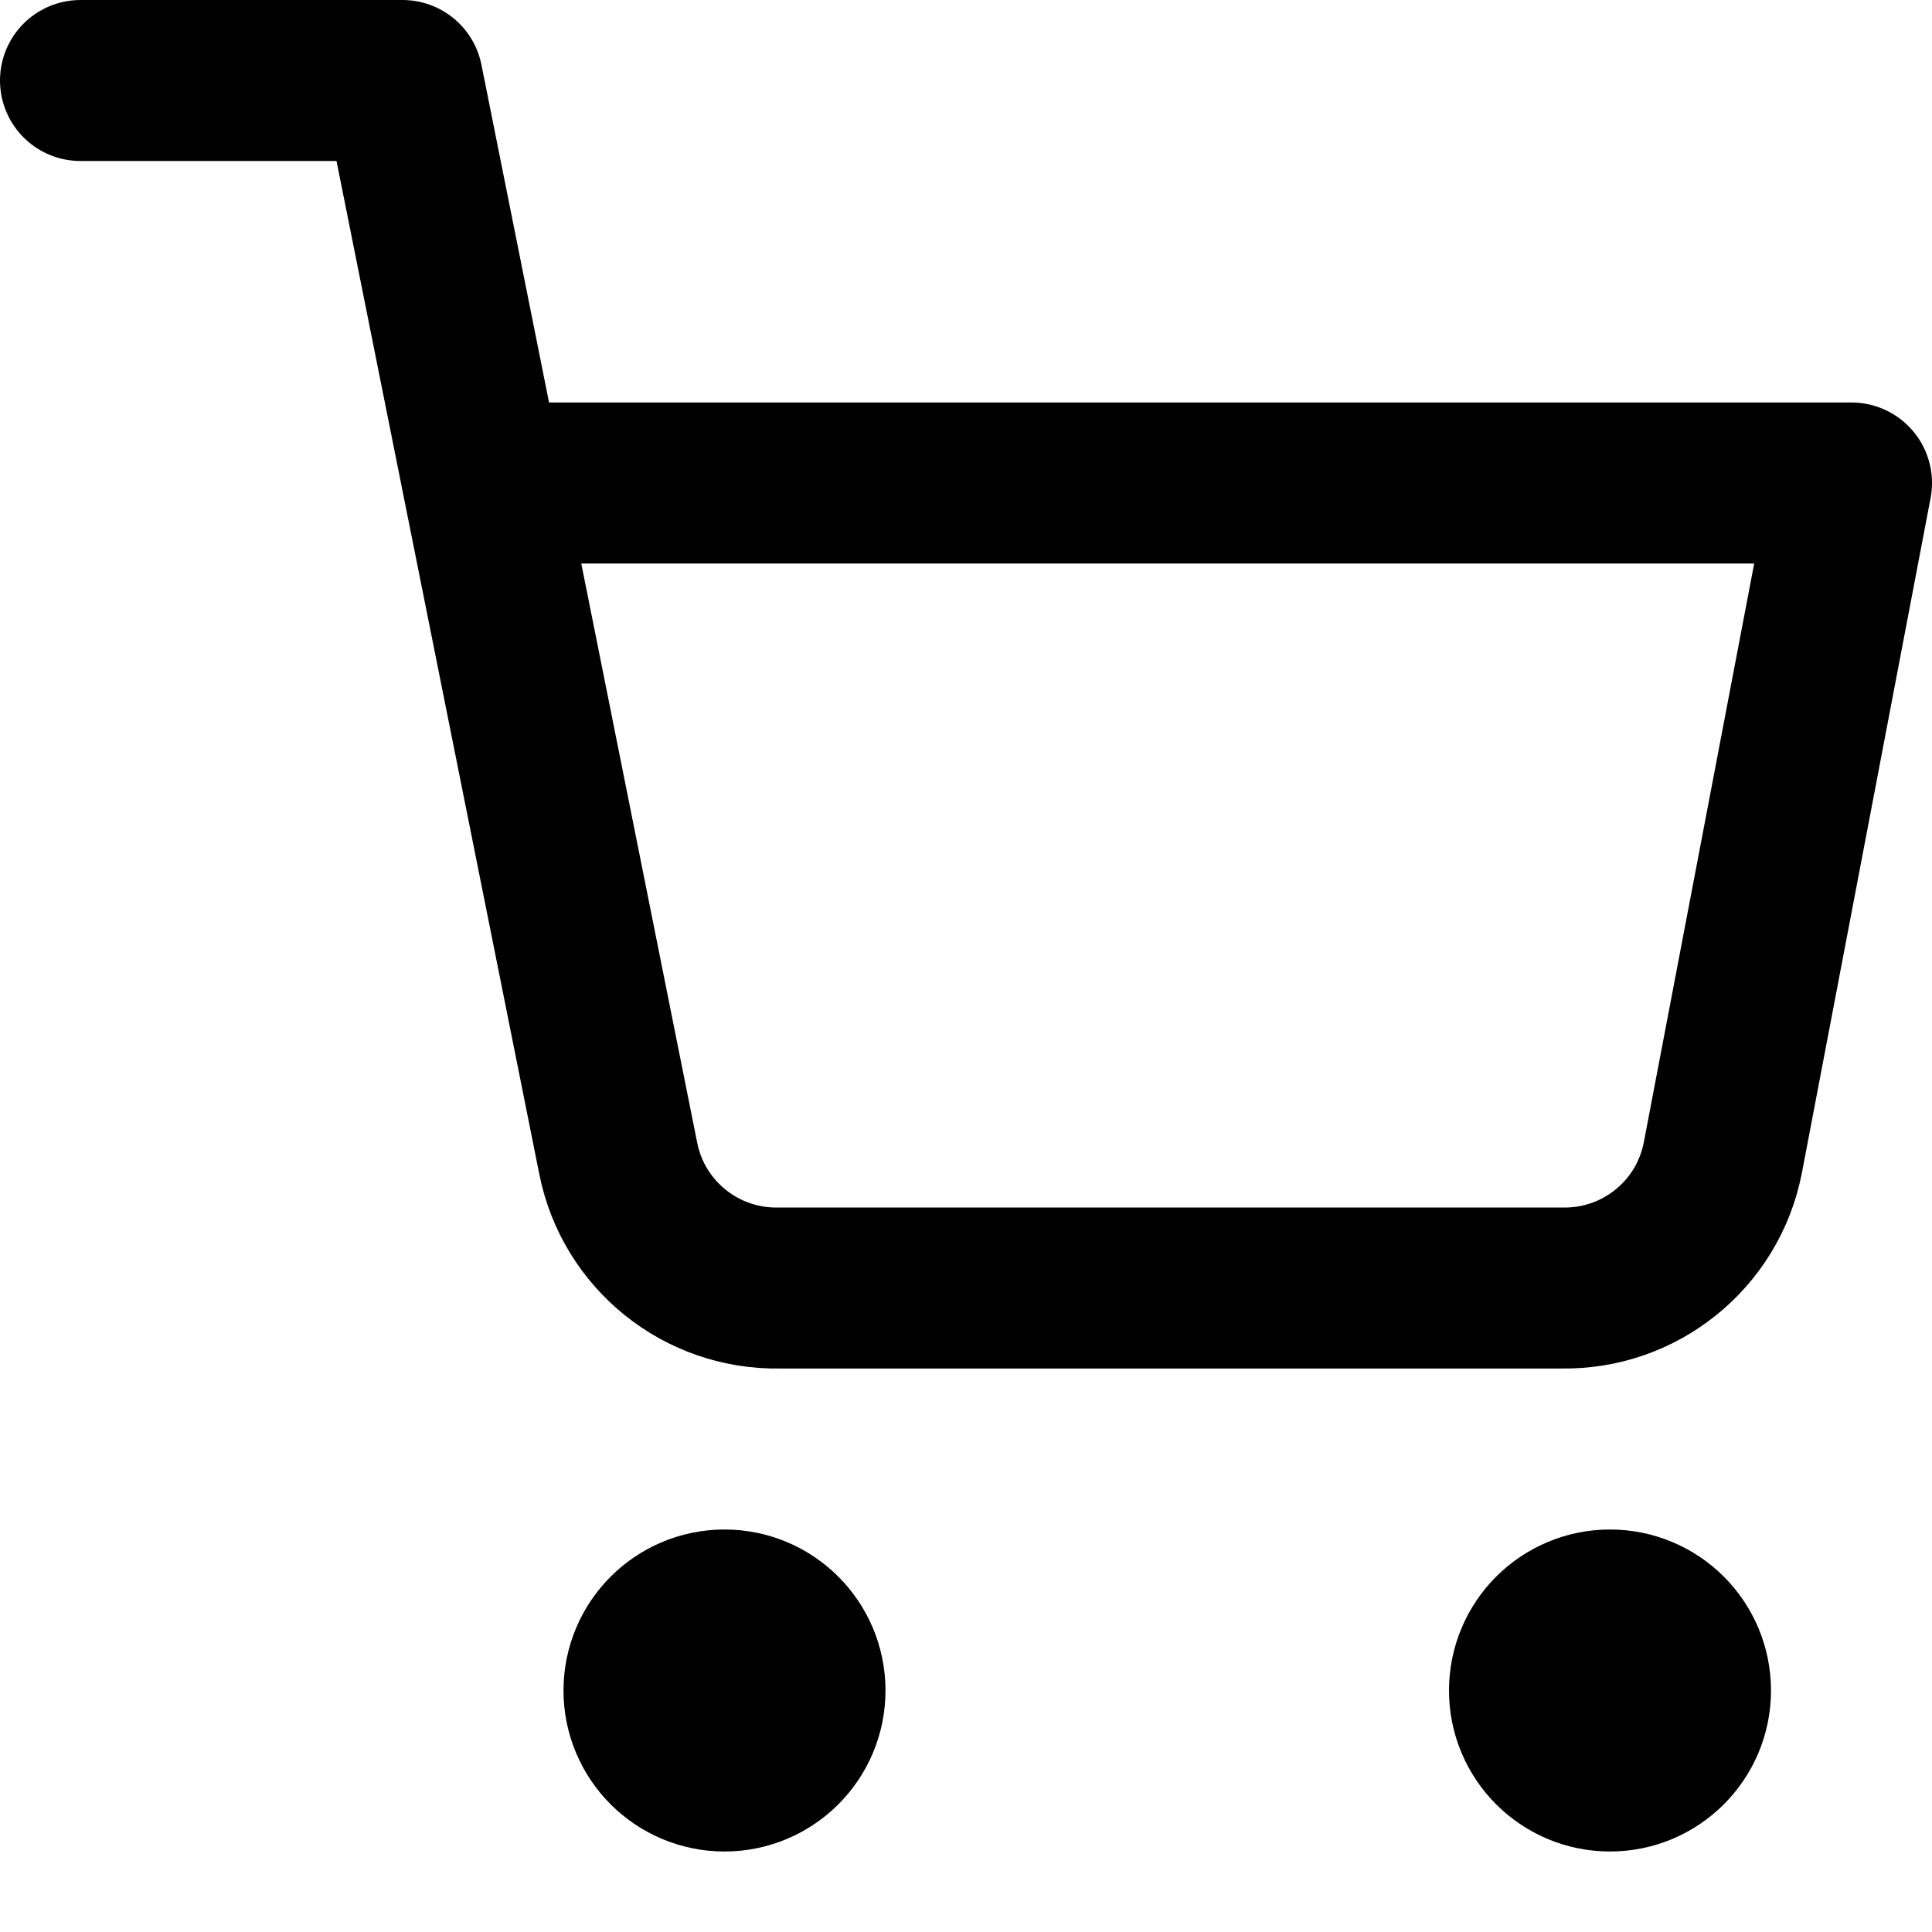
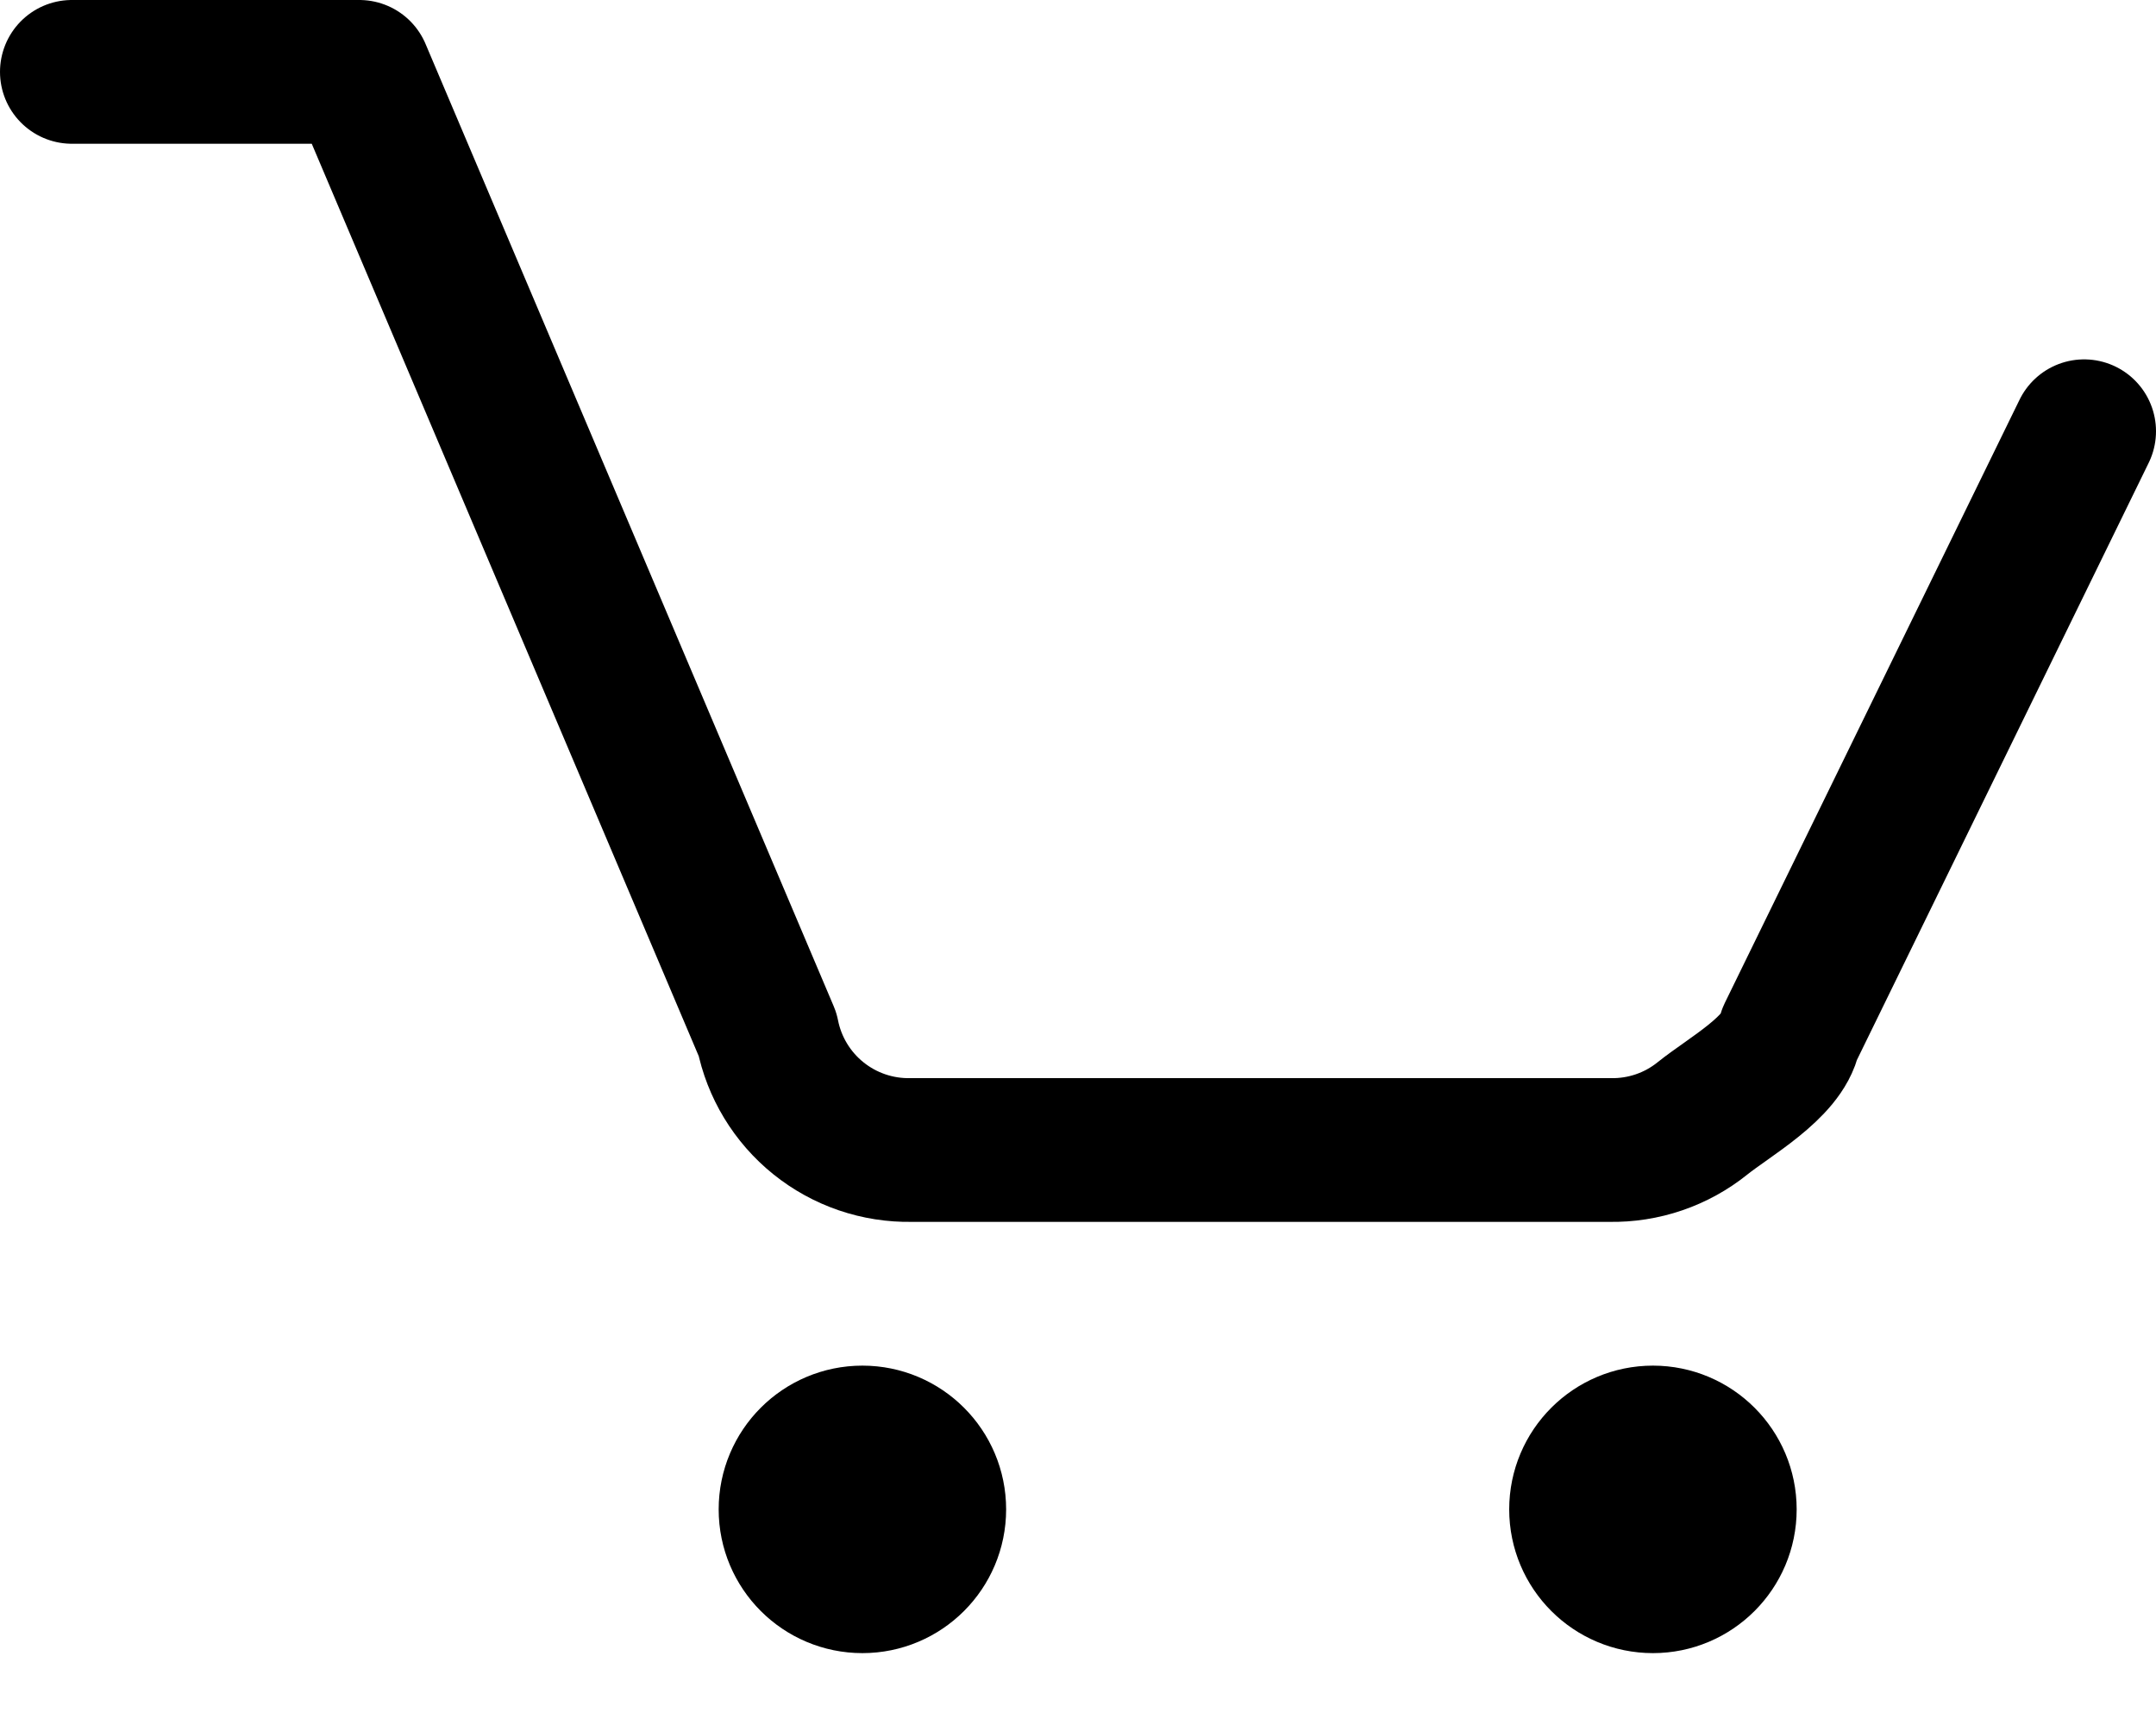
- <svg xmlns="http://www.w3.org/2000/svg" width="24" height="24" viewBox="0 0 24 24" fill="none" stroke="currentColor" stroke-width="2" stroke-linecap="round" stroke-linejoin="round" class="feather feather-shopping-cart">
-   <circle cx="9" cy="21" r="1" />
-   <circle cx="20" cy="21" r="1" />
-   <path d="M1 1h4l2.68 13.39a2 2 0 0 0 2 1.61h9.72a2 2 0 0 0 2-1.61L23 6H6" />
+ <svg xmlns="http://www.w3.org/2000/svg" width="30" height="24" viewBox="0 0 30 24" fill="none">
+   <path d="M12 22C12.552 22 13 21.552 13 21C13 20.448 12.552 20 12 20C11.448 20 11 20.448 11 21C11 21.552 11.448 22 12 22Z" stroke="black" stroke-width="2" stroke-linecap="round" stroke-linejoin="round" />
+   <path d="M23 22C23.552 22 24 21.552 24 21C24 20.448 23.552 20 23 20C22.448 20 22 20.448 22 21C22 21.552 22.448 22 23 22Z" stroke="black" stroke-width="2" stroke-linecap="round" stroke-linejoin="round" />
+   <path d="M1 1H5L10.68 14.39C10.771 14.85 11.022 15.264 11.387 15.558C11.753 15.853 12.211 16.009 12.68 16H22.4C22.869 16.009 23.327 15.853 23.692 15.558C24.058 15.264 24.809 14.85 24.9 14.39L29 6" stroke="black" stroke-width="2" stroke-linecap="round" stroke-linejoin="round" />
</svg>
